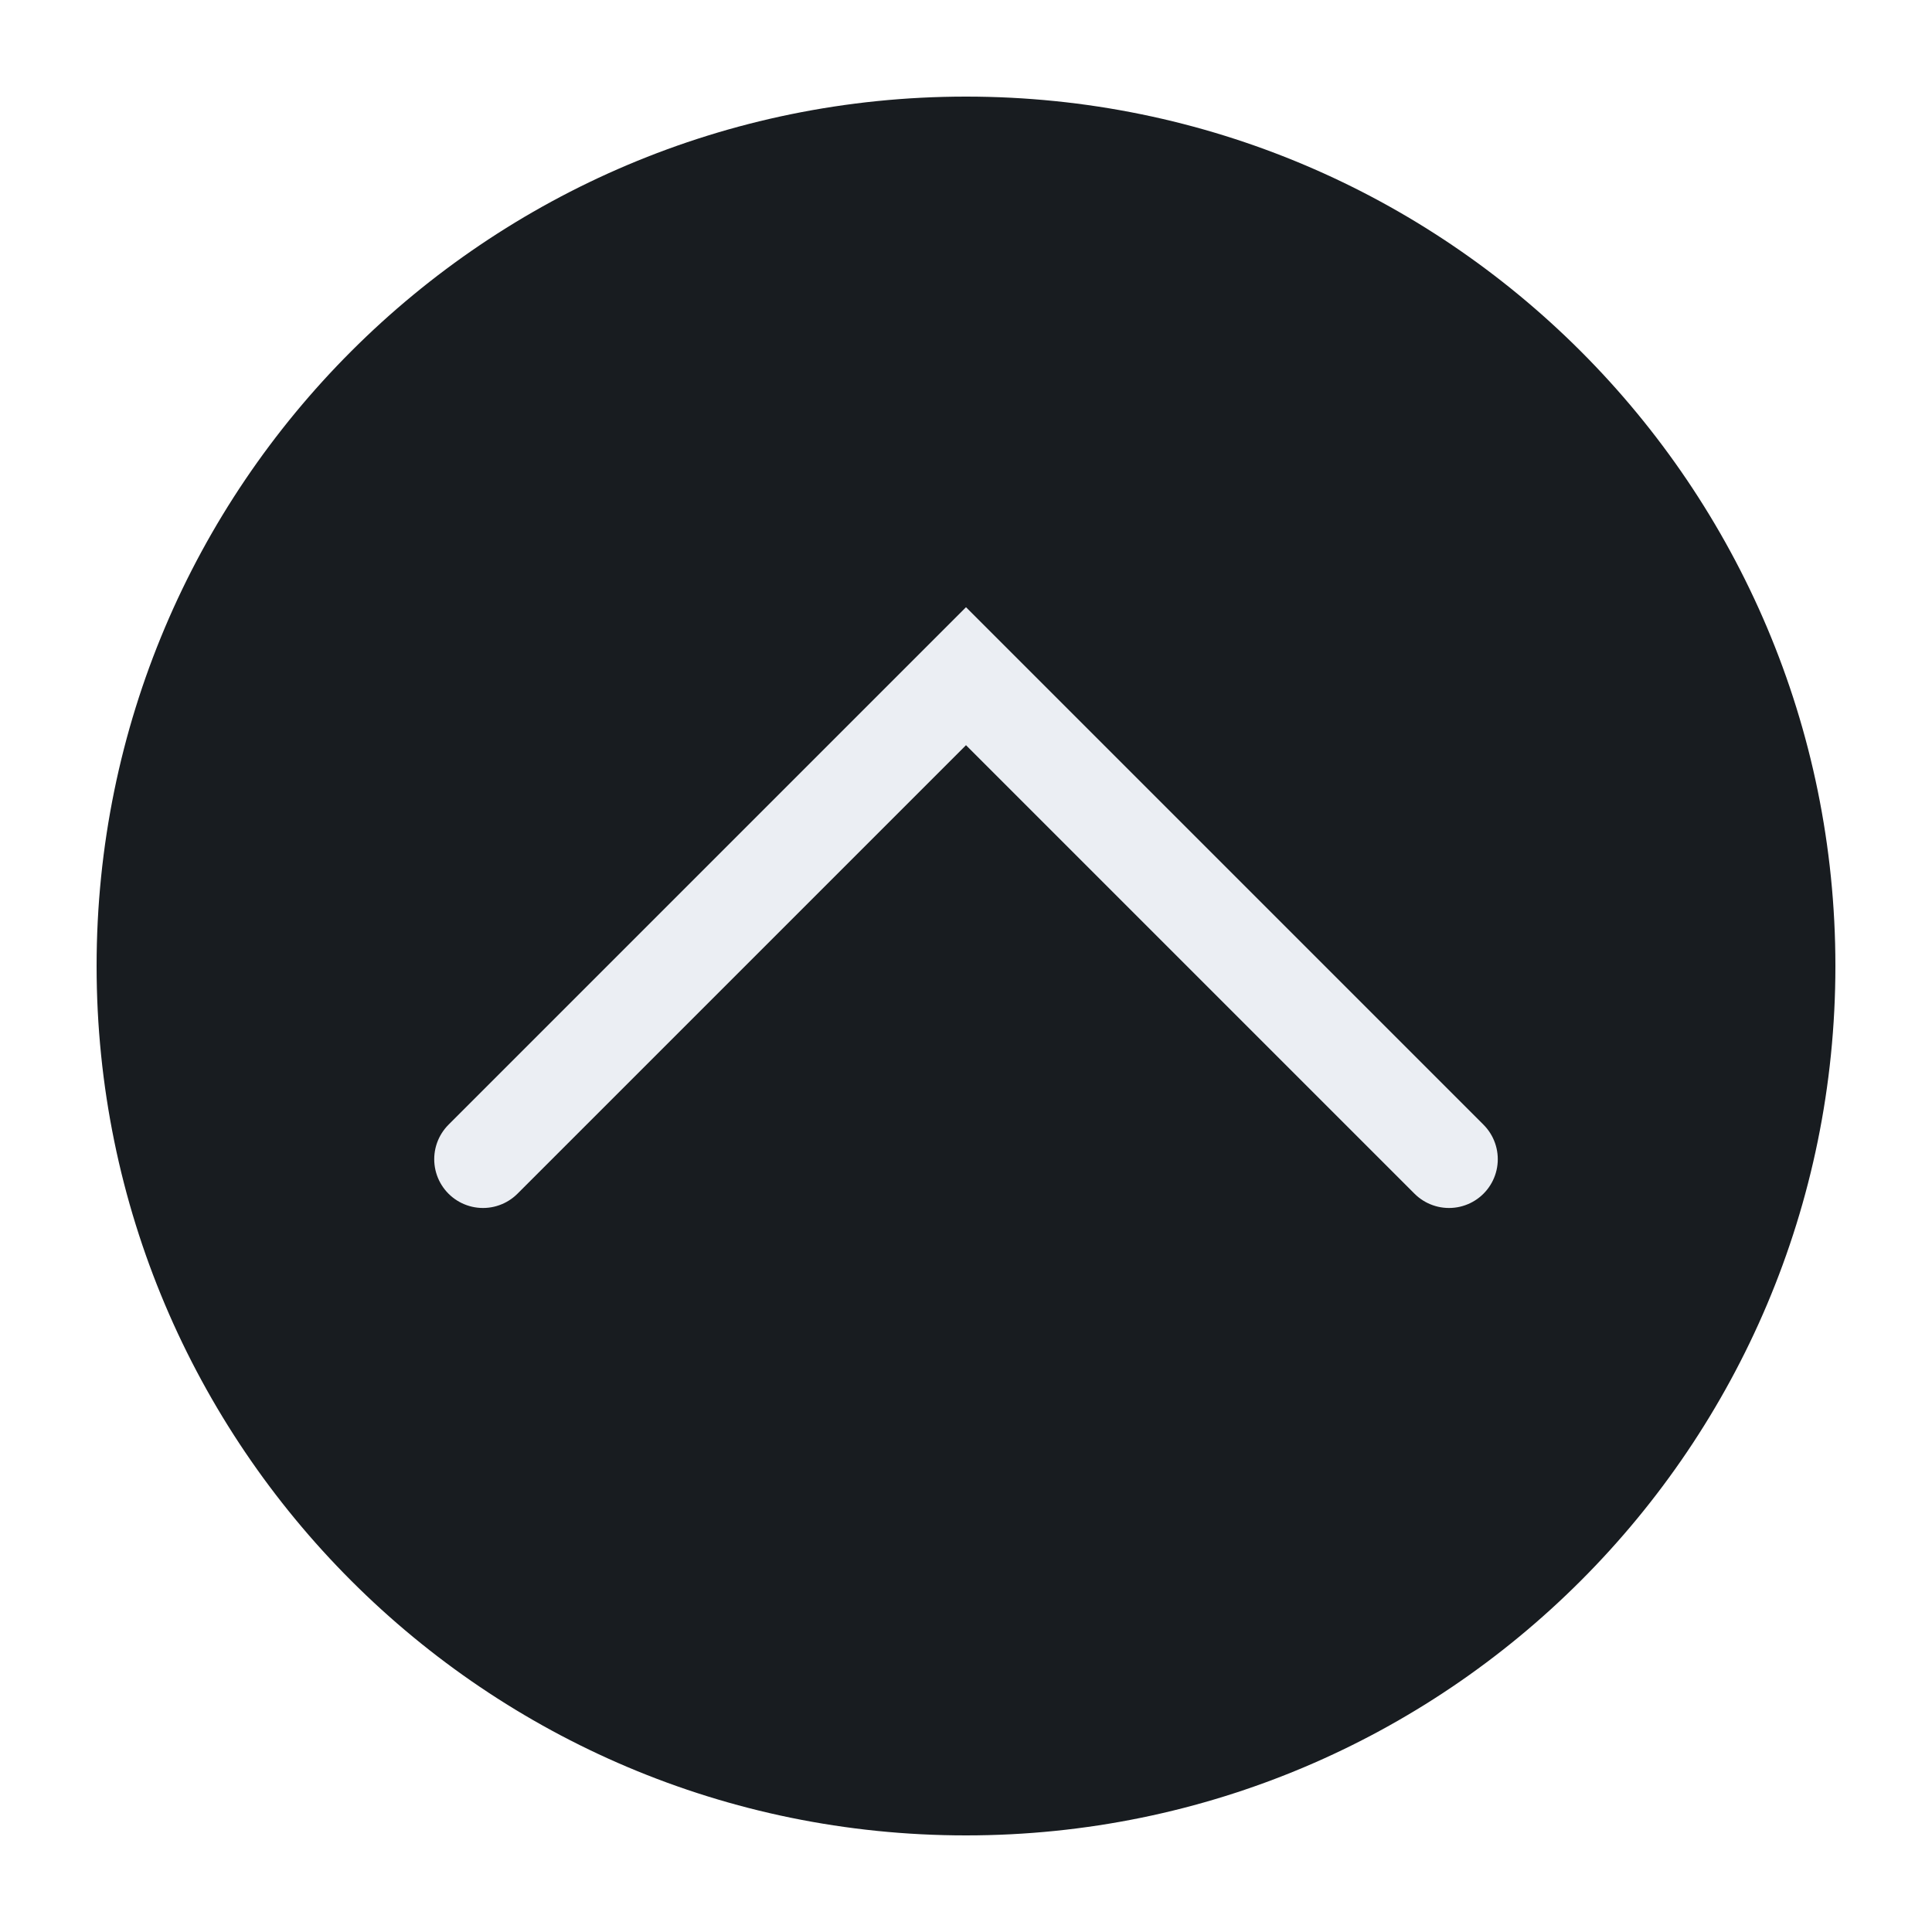
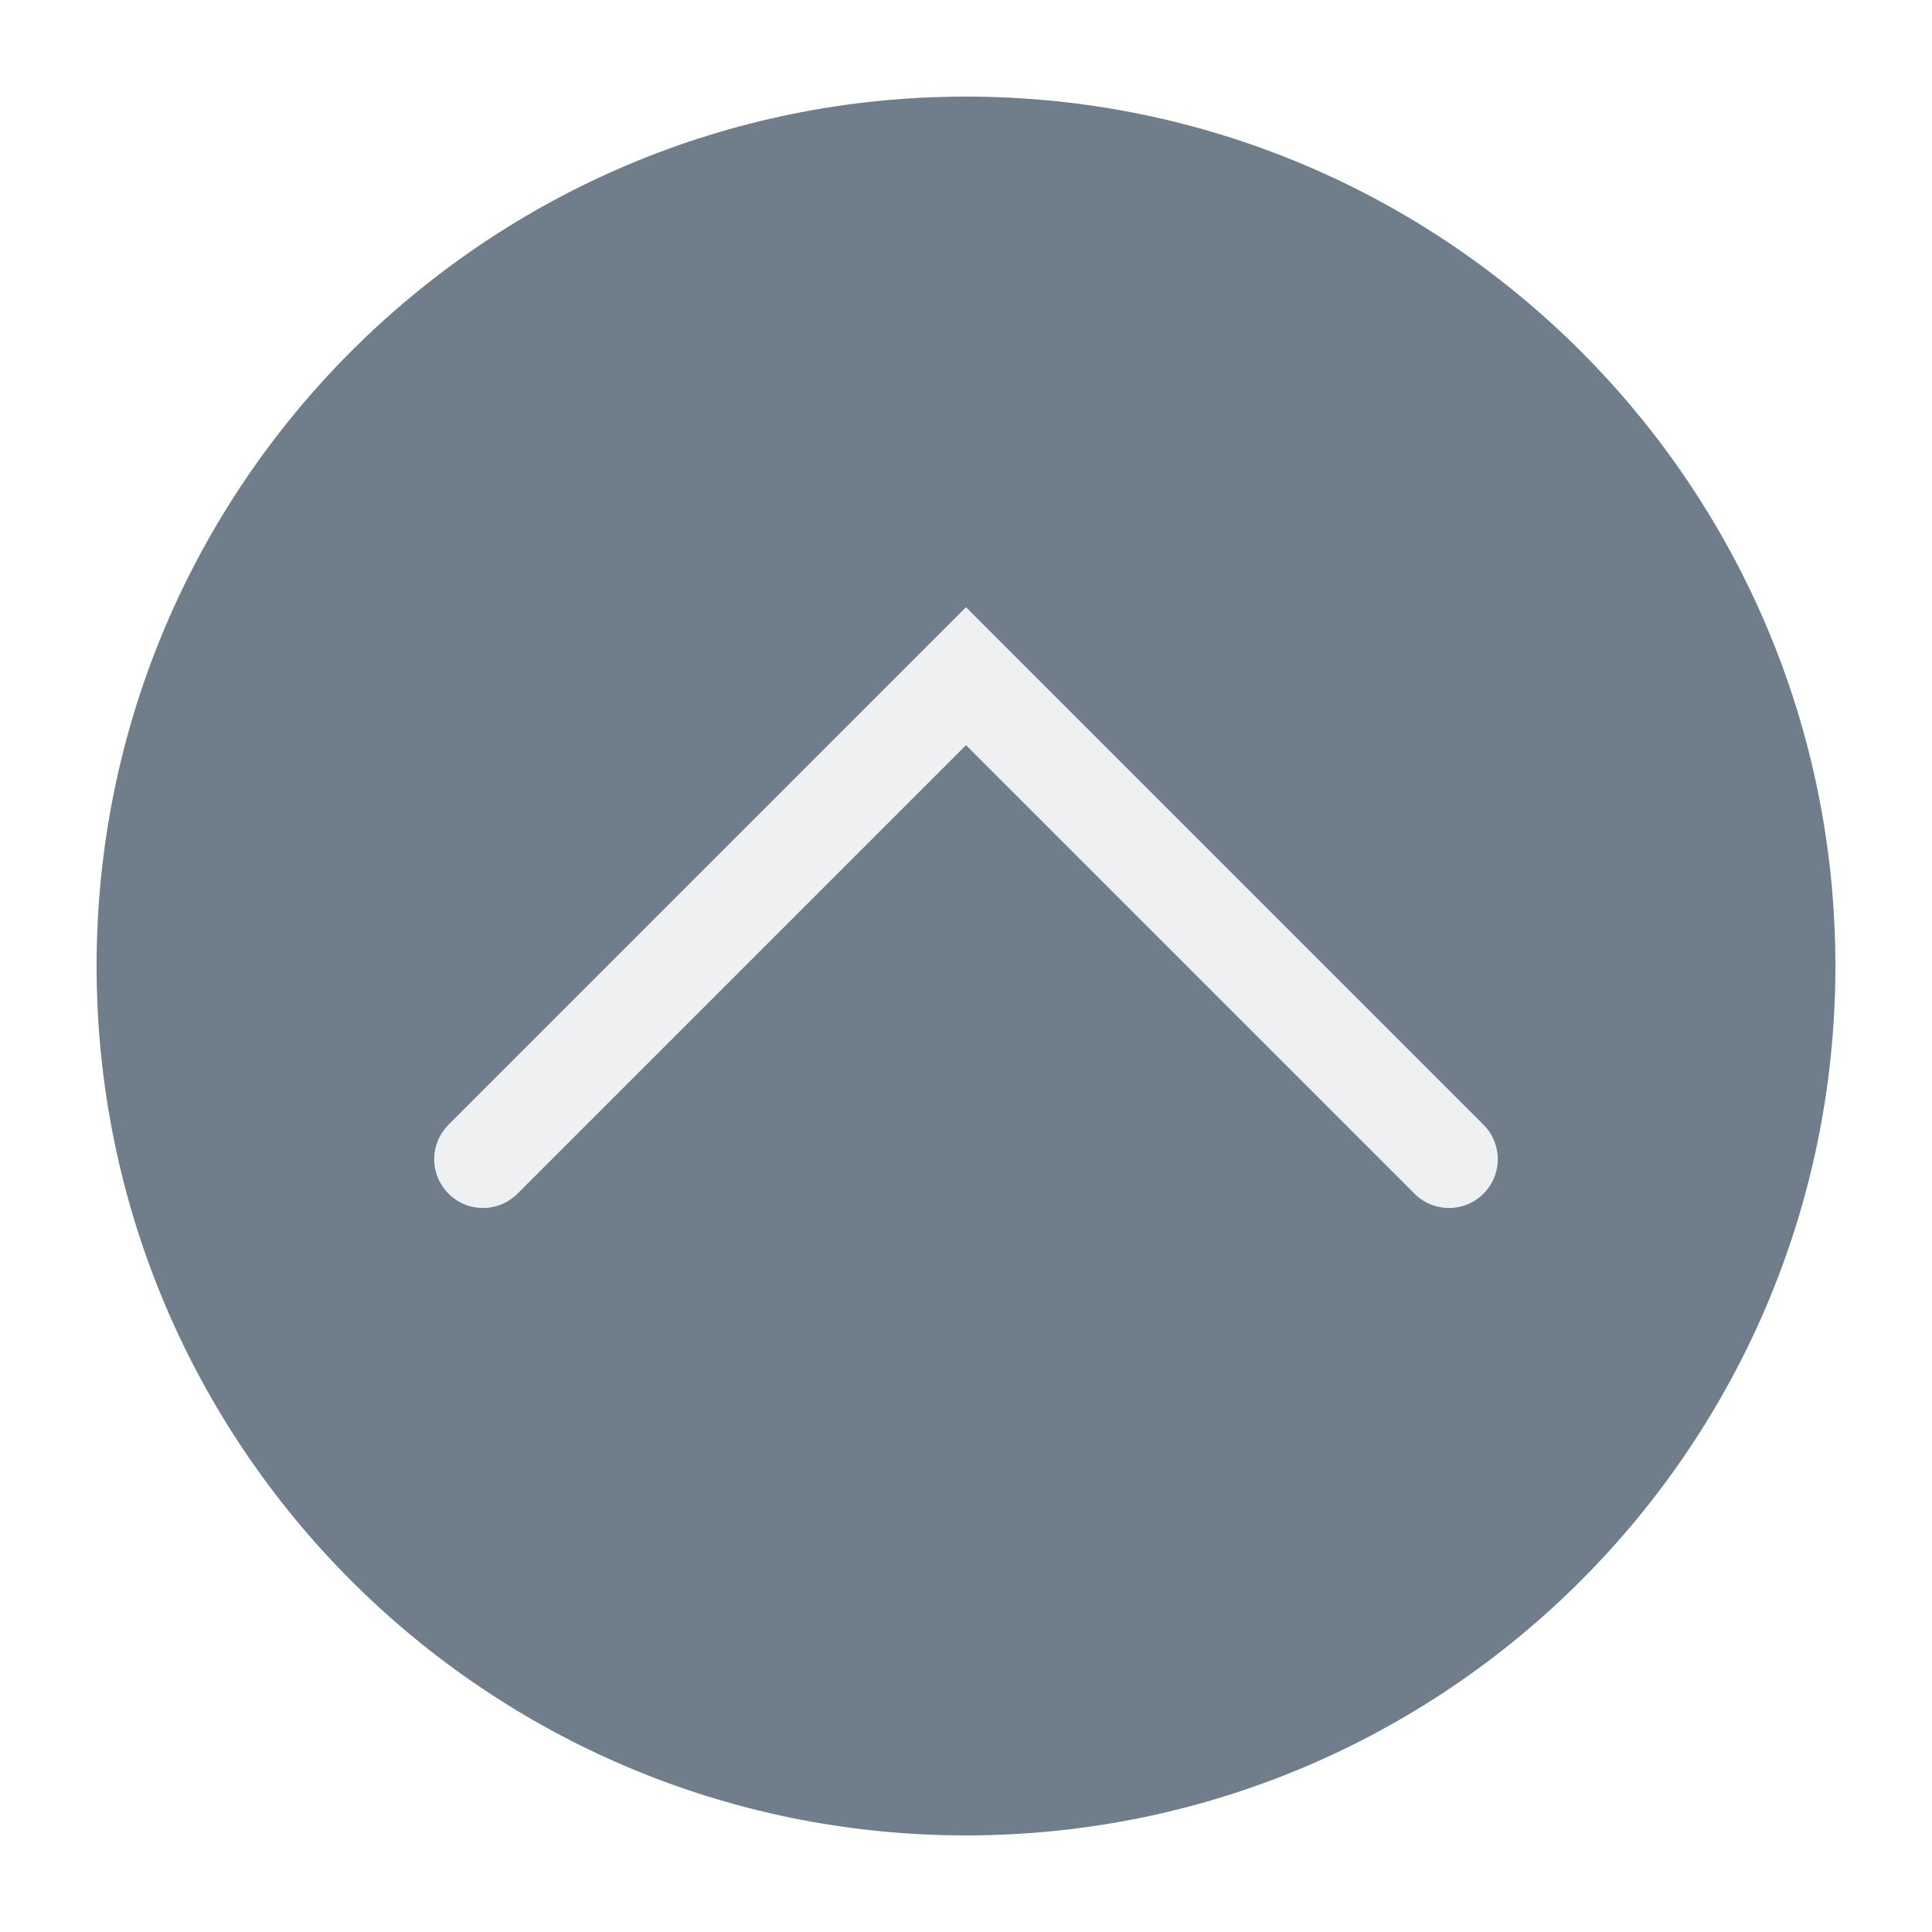
<svg xmlns="http://www.w3.org/2000/svg" viewBox="0 0 50 50" version="1.2" baseProfile="tiny">
  <defs>
</defs>
  <g fill="none" stroke="black" stroke-width="1" fill-rule="evenodd" stroke-linecap="square" stroke-linejoin="bevel">
    <g fill="none" stroke="#000000" stroke-opacity="1" stroke-width="1" stroke-linecap="square" stroke-linejoin="bevel" transform="matrix(1,0,0,1,0,0)" font-family="Noto Sans" font-size="10" font-weight="400" font-style="normal">
</g>
-     <g fill="#181c20" fill-opacity="1" stroke="none" transform="matrix(2.5,0,0,2.5,2.5,2.5)" font-family="Noto Sans" font-size="10" font-weight="400" font-style="normal">
+     <g fill="#707d8a" fill-opacity="1" stroke="none" transform="matrix(2.5,0,0,2.5,2.5,2.5)" font-family="Noto Sans" font-size="10" font-weight="400" font-style="normal">
      <circle cx="9" cy="9" r="9" />
    </g>
-     <g fill="none" stroke="#ebeef3" stroke-opacity="1" stroke-width="1.01" stroke-linecap="round" stroke-linejoin="miter" stroke-miterlimit="2" transform="matrix(2.5,0,0,2.5,2.5,2.5)" font-family="Noto Sans" font-size="10" font-weight="400" font-style="normal">
+     <g fill="none" stroke="#eff0f1" stroke-opacity="1" stroke-width="1.01" stroke-linecap="round" stroke-linejoin="miter" stroke-miterlimit="2" transform="matrix(2.5,0,0,2.5,2.5,2.5)" font-family="Noto Sans" font-size="10" font-weight="400" font-style="normal">
      <polyline fill="none" vector-effect="none" points="4,11 9,6 14,11 " />
    </g>
    <g fill="none" stroke="#000000" stroke-opacity="1" stroke-width="1" stroke-linecap="square" stroke-linejoin="bevel" transform="matrix(1,0,0,1,0,0)" font-family="Noto Sans" font-size="10" font-weight="400" font-style="normal">
</g>
  </g>
</svg>
